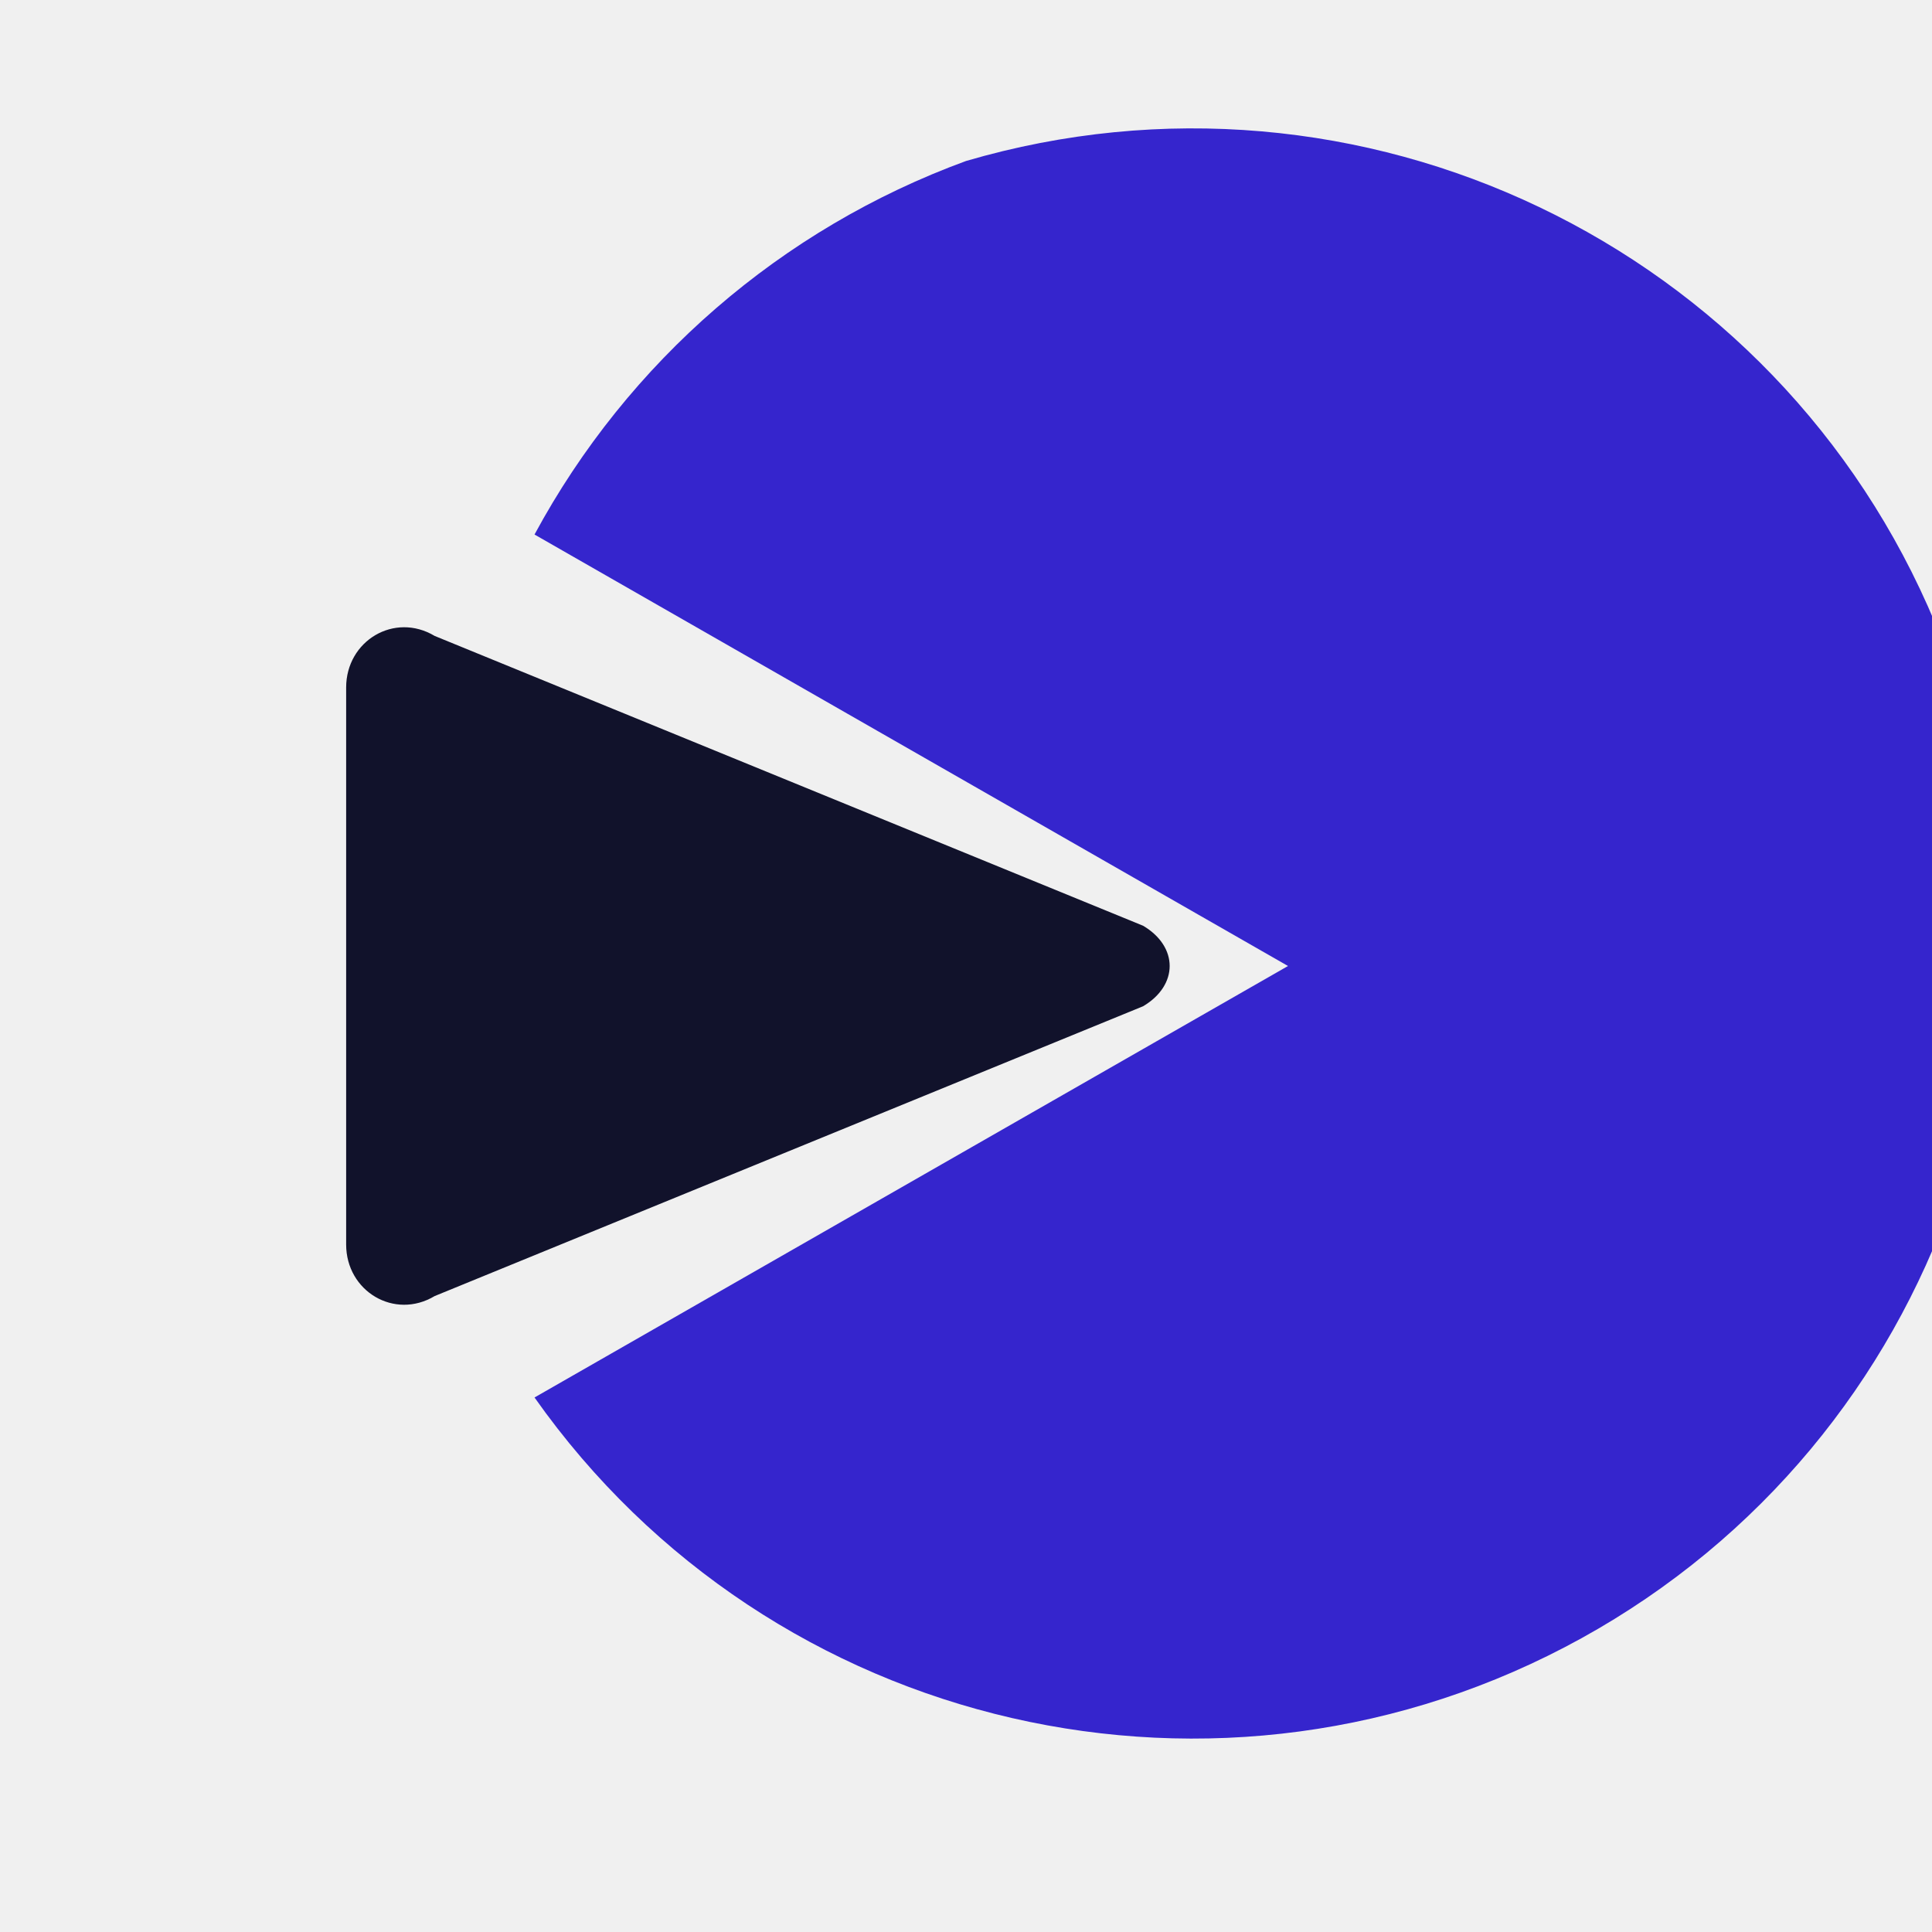
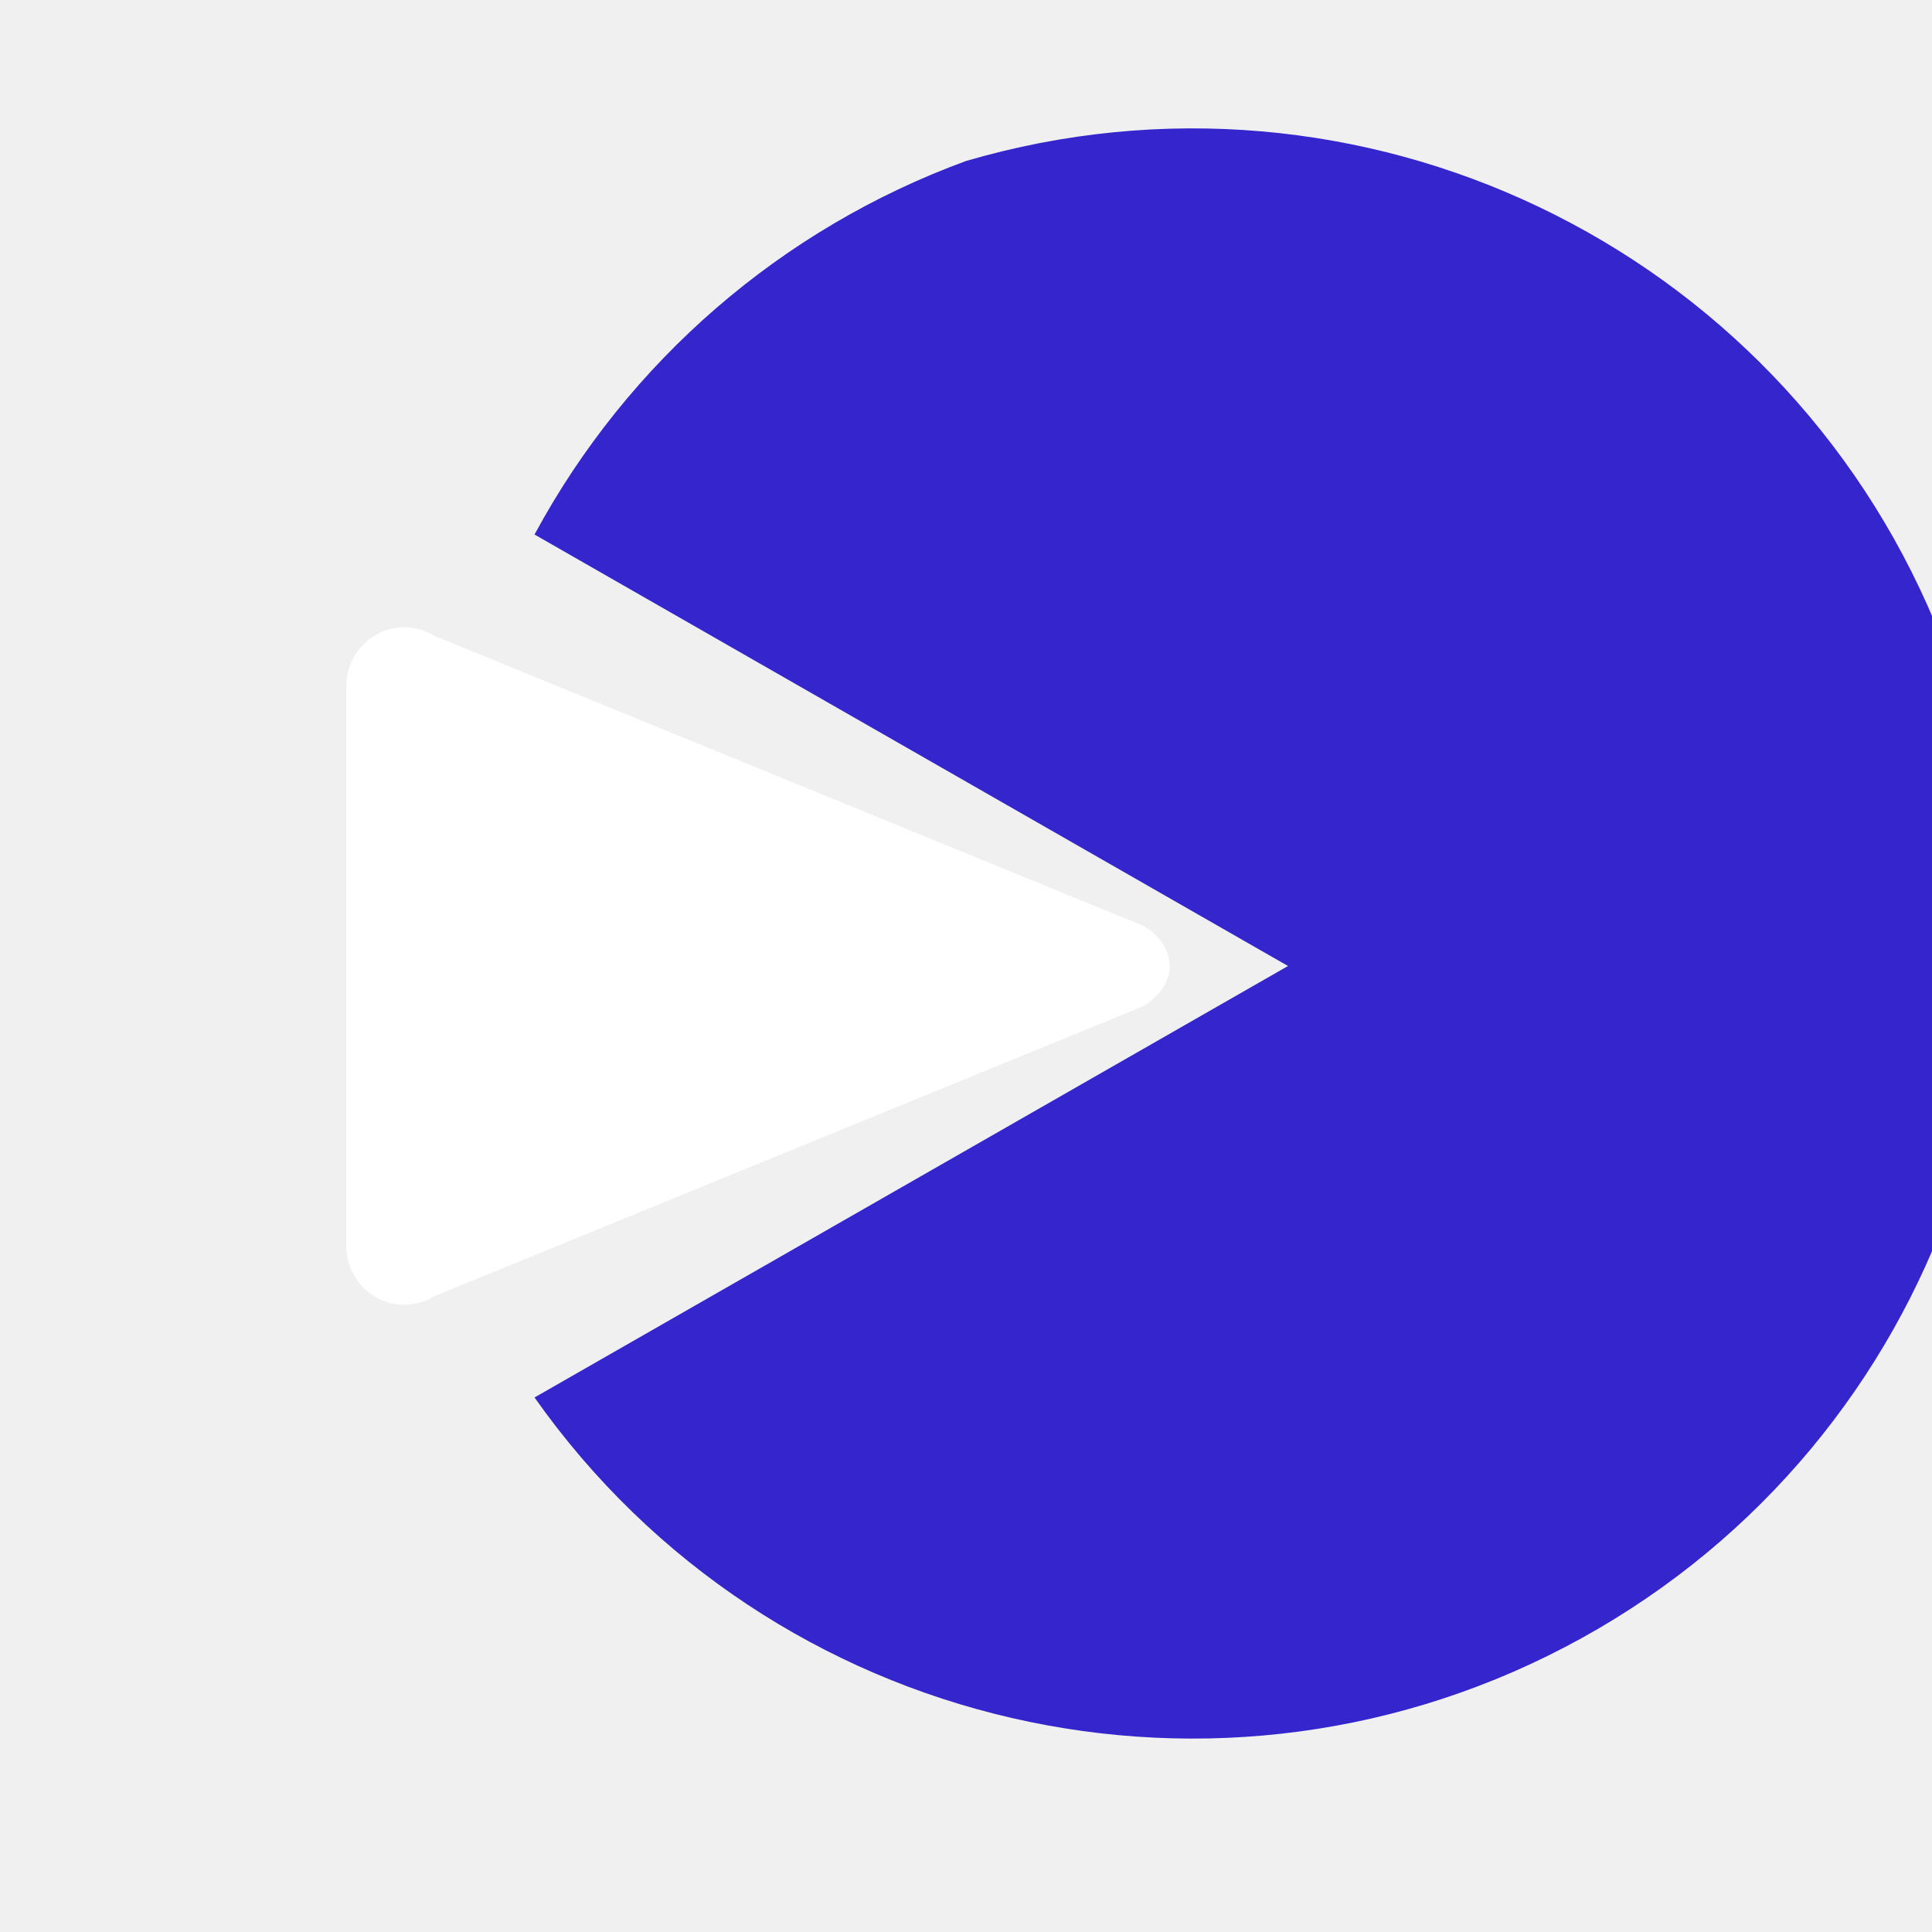
<svg xmlns="http://www.w3.org/2000/svg" viewBox="-10 -10 120 120">
  <path d="M 50,0 A 50,50 0 1,1 23.2,76.8 L 70,50 L 23.2,23.2 A 50,50 0 0,1 50,0 Z" fill="#3525cd" />
-   <path d="M 17,70.5 C 14.5,72 11.5,70.2 11.5,67.3 L 11.5,32.7 C 11.5,29.8 14.5,28 17,29.5 L 61,47.5 C 63.2,48.8 63.2,51.2 61,52.5 Z" fill="#11122b" />
+   <path d="M 17,70.5 C 14.5,72 11.5,70.2 11.5,67.3 L 11.5,32.7 C 11.5,29.8 14.5,28 17,29.5 L 61,47.5 C 63.2,48.8 63.2,51.2 61,52.5 Z" fill="#ffffff" />
</svg>
